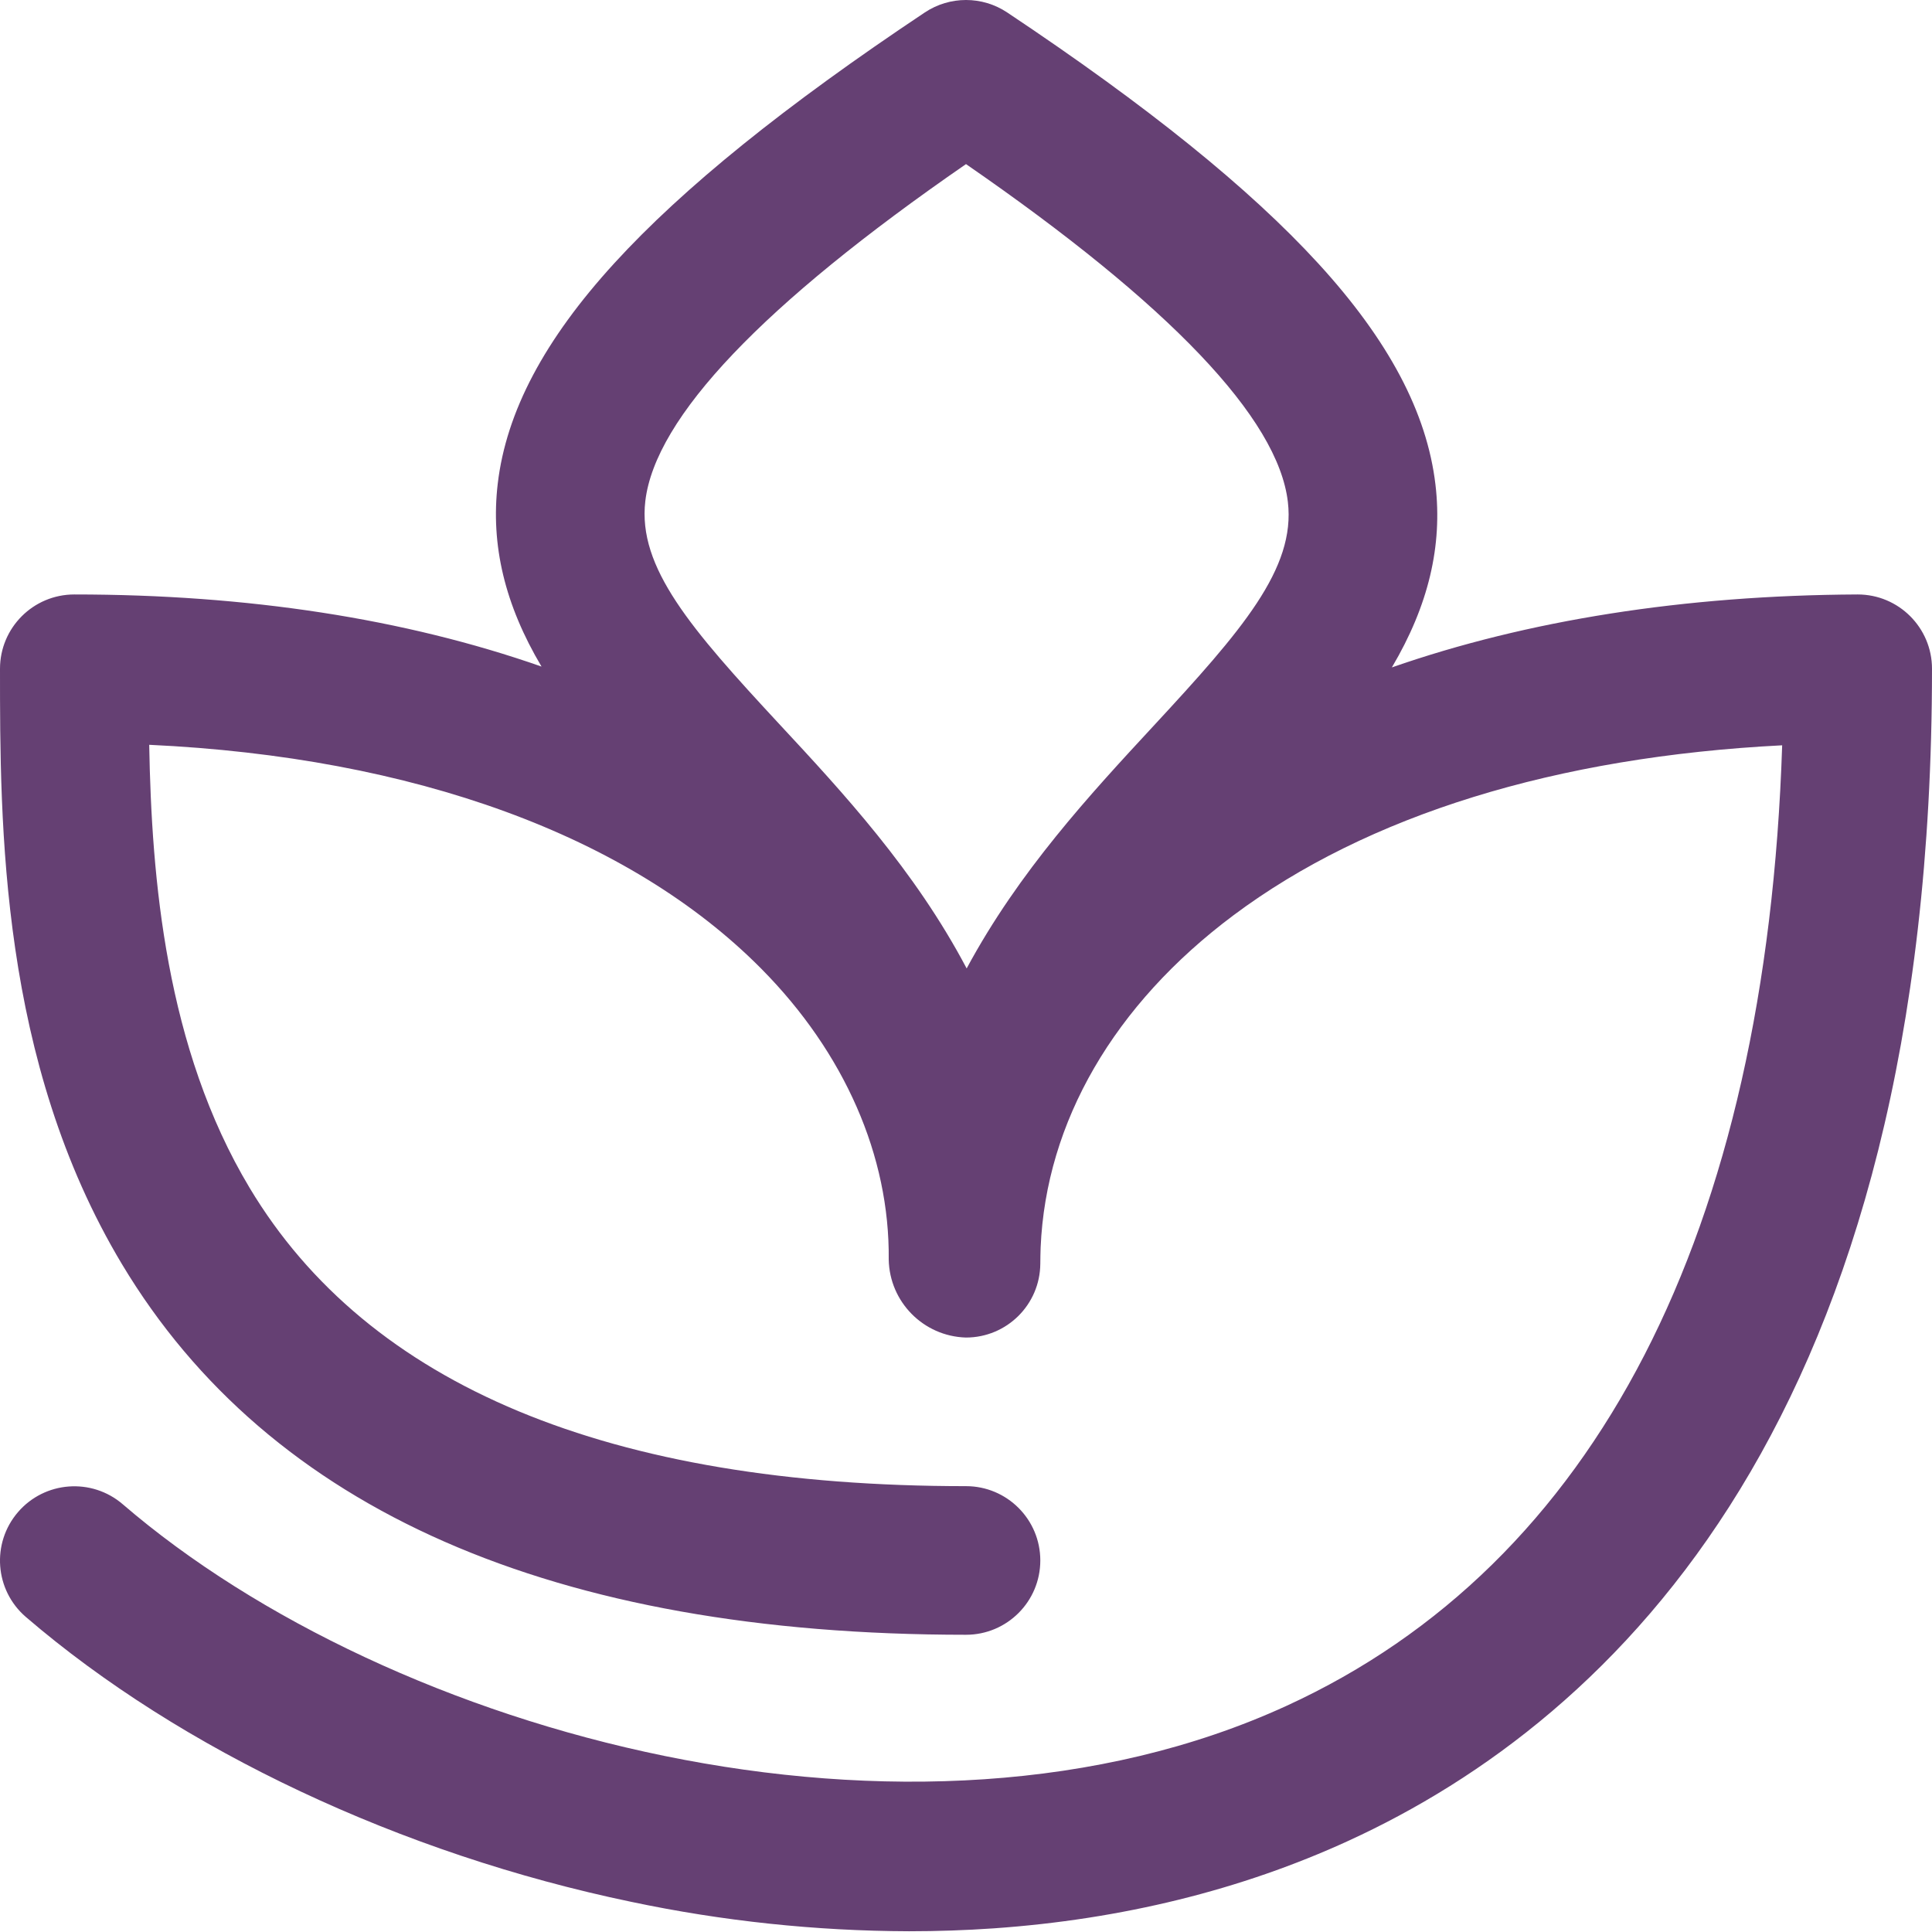
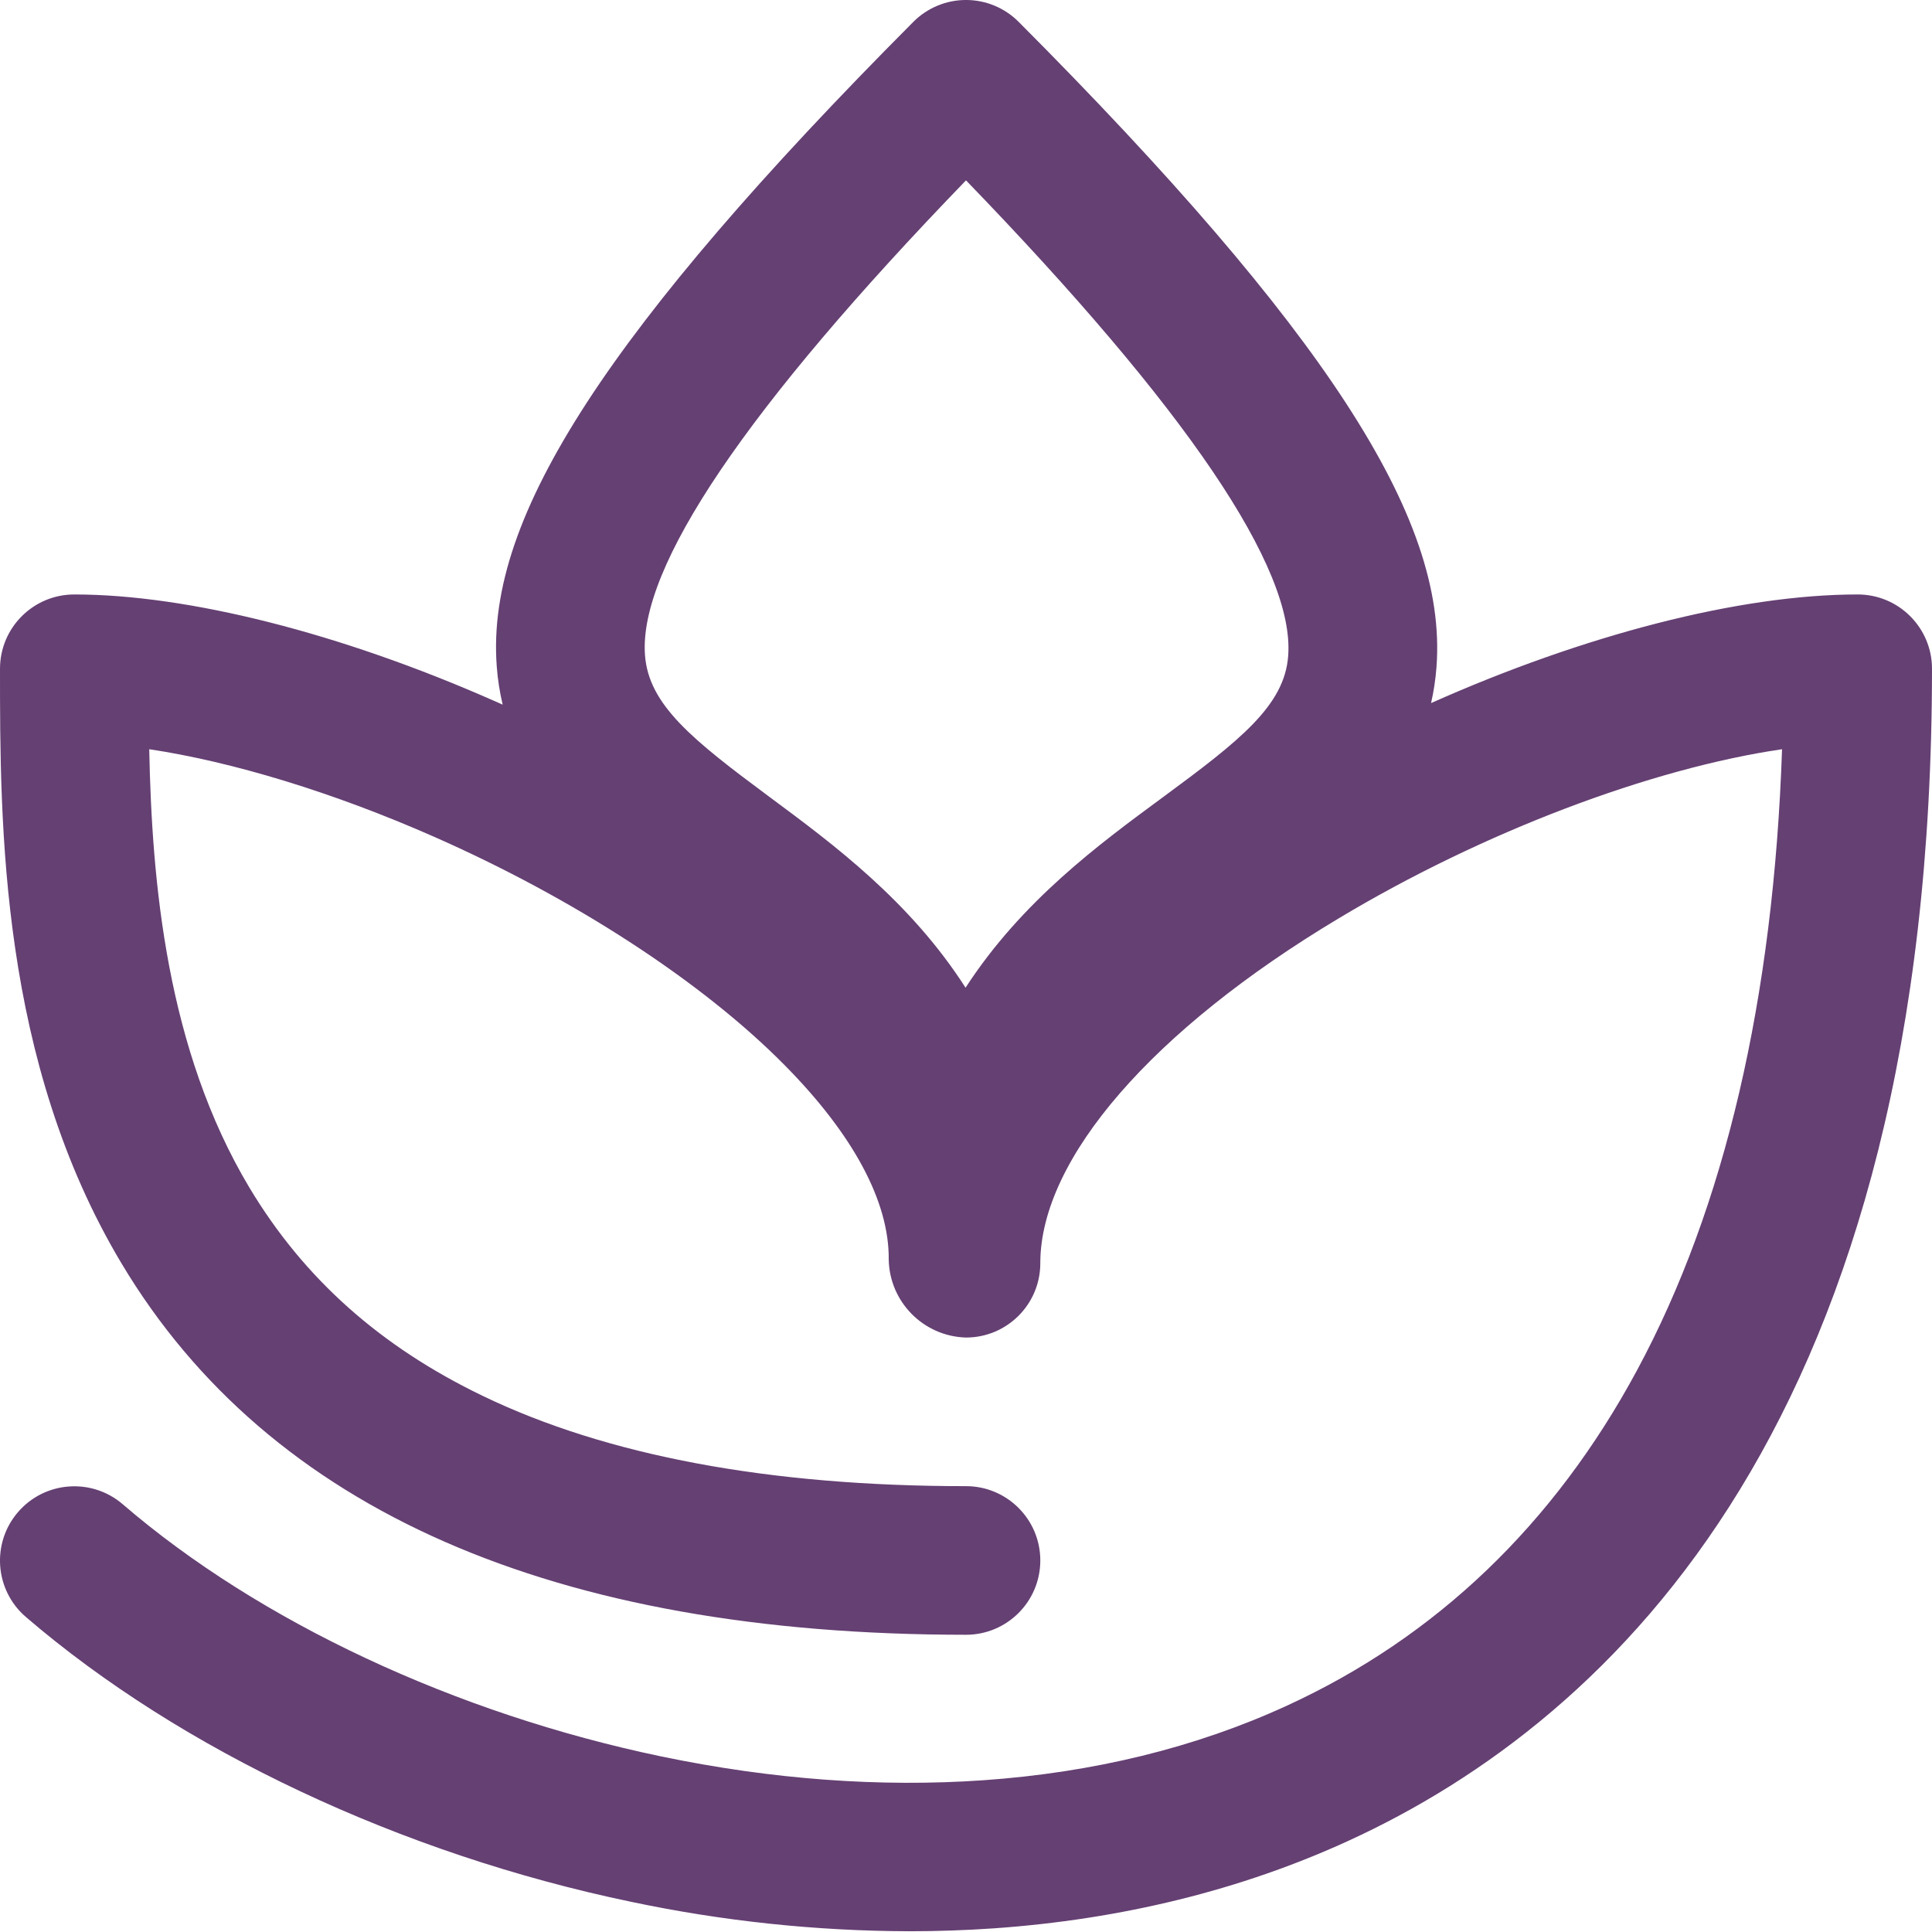
- <svg xmlns="http://www.w3.org/2000/svg" id="Layer_2" data-name="Layer 2" viewBox="0 0 650 649.75">
+ <svg xmlns="http://www.w3.org/2000/svg" id="Layer_3" data-name="Layer 3" viewBox="0 0 650 649.75">
  <defs>
    <style>.cls-1{fill:#654073;}</style>
  </defs>
-   <path class="cls-1" d="M480.83,824.75a459.09,459.09,0,0,1-93.47-9.9C310,798.74,235.8,763.79,183.69,719a25,25,0,1,1,32.62-37.9c90.19,77.62,265.54,125.61,391.57,67.79,104-47.7,161.35-159.15,166.71-323.14-76.05,3.87-139.5,23.47-184.62,57.2-40.2,30.05-63.07,69.56-64.86,111.75-.06,1.8-.1,3.63-.11,5.48A25,25,0,0,1,500,625h-.06A26.76,26.76,0,0,1,474,598.75h0c.36-34.8-14.85-69.51-42.8-97.76-44.4-44.85-116.94-71.26-206-75.41.8,44.93,5.55,102,33.78,149.06C298.89,641.23,380,675,500,675a25,25,0,0,1,0,50c-138.79,0-234.32-41.93-283.94-124.64C175,531.92,175,452.53,175,400a25,25,0,0,1,25-25c58.33,0,111.2,8.16,157.19,24.26-12.34-20.76-17.16-40.93-14.73-61.54,2.85-24.17,15.71-48.46,39.3-74.25,23.16-25.33,57.3-52.89,104.37-84.27a25,25,0,0,1,27.74,0c47.2,31.47,81.43,59.09,104.65,84.44,23.66,25.84,36.56,50.17,39.42,74.38,2.44,20.59-2.36,40.75-14.66,61.52,45.6-15.89,98.43-24.25,156.6-24.54H800a25,25,0,0,1,25,25c0,251.47-106.73,353.22-196.27,394.29-36.11,16.56-76.32,26.48-119.51,29.49Q495.17,824.75,480.83,824.75ZM500,230.21c-68.29,47.14-104.57,85.25-107.89,113.37-2.63,22.34,15.41,43.06,45.05,75,21.39,23,45.63,49.19,63.06,82.24,17.59-32.7,41.62-58.64,62.82-81.54,29.79-32.15,47.9-53,45.25-75.4C605,315.73,568.55,277.52,500,230.21Z" transform="translate(-175 -175)" />
+   <path class="cls-1" d="M480.83,824.75a459.09,459.09,0,0,1-93.47-9.9C310,798.74,235.8,763.79,183.69,719a25,25,0,1,1,32.62-37.9c45.88,39.49,111.94,70.41,181.24,84.85,37.09,7.72,73.49,10.41,108.2,8,37.16-2.59,71.52-11,102.13-25.06,50.31-23.07,90-61.07,117.91-112.93,29.54-54.83,45.9-125,48.76-208.89-43.95,6.43-100.5,27.7-149.19,56.92C562.76,521.5,525.29,564.69,525,599.59v.54A25,25,0,0,1,500,625h-.06A26.76,26.76,0,0,1,474,598.75h0c.2-19.44-11.93-42.07-35.08-65.45-27.68-28-70.7-56-118-76.83-33.73-14.87-67.73-25.21-95.71-29.4.88,44.7,5.83,101,33.75,147.57,18.3,30.51,44,53.41,78.47,70C379.22,664.79,433.92,675,500,675a25,25,0,0,1,0,50c-138.79,0-234.32-41.93-283.94-124.64C175,531.92,175,452.53,175,400a25,25,0,0,1,25-25c38.15,0,89.56,13,141.06,35.72l3.06,1.35a81.52,81.52,0,0,1-2-12.92c-1.92-25.77,7.75-54,30.45-88.92C395,275.78,430.86,234,482.29,182.35a25,25,0,0,1,35.42,0c51.61,51.79,87.62,93.72,110.07,128.19,22.78,35,32.47,63.24,30.5,89a81.83,81.83,0,0,1-1.81,12C707.79,388.68,760.18,375,800,375a25,25,0,0,1,25,25c0,251.47-106.73,353.22-196.27,394.29-36.11,16.56-76.32,26.48-119.51,29.49Q495.17,824.75,480.83,824.75ZM500,235.68c-73.91,76.46-110.23,130.15-108,159.75,1.25,16.76,16,28.48,42,47.77,21.41,15.87,47.2,35,65.85,64.1,18.89-29.13,44.84-48.22,66.35-64.05,26.09-19.21,40.92-30.88,42.19-47.52C610.68,366.23,574.22,312.43,500,235.68Z" transform="translate(-175 -175)" />
</svg>
